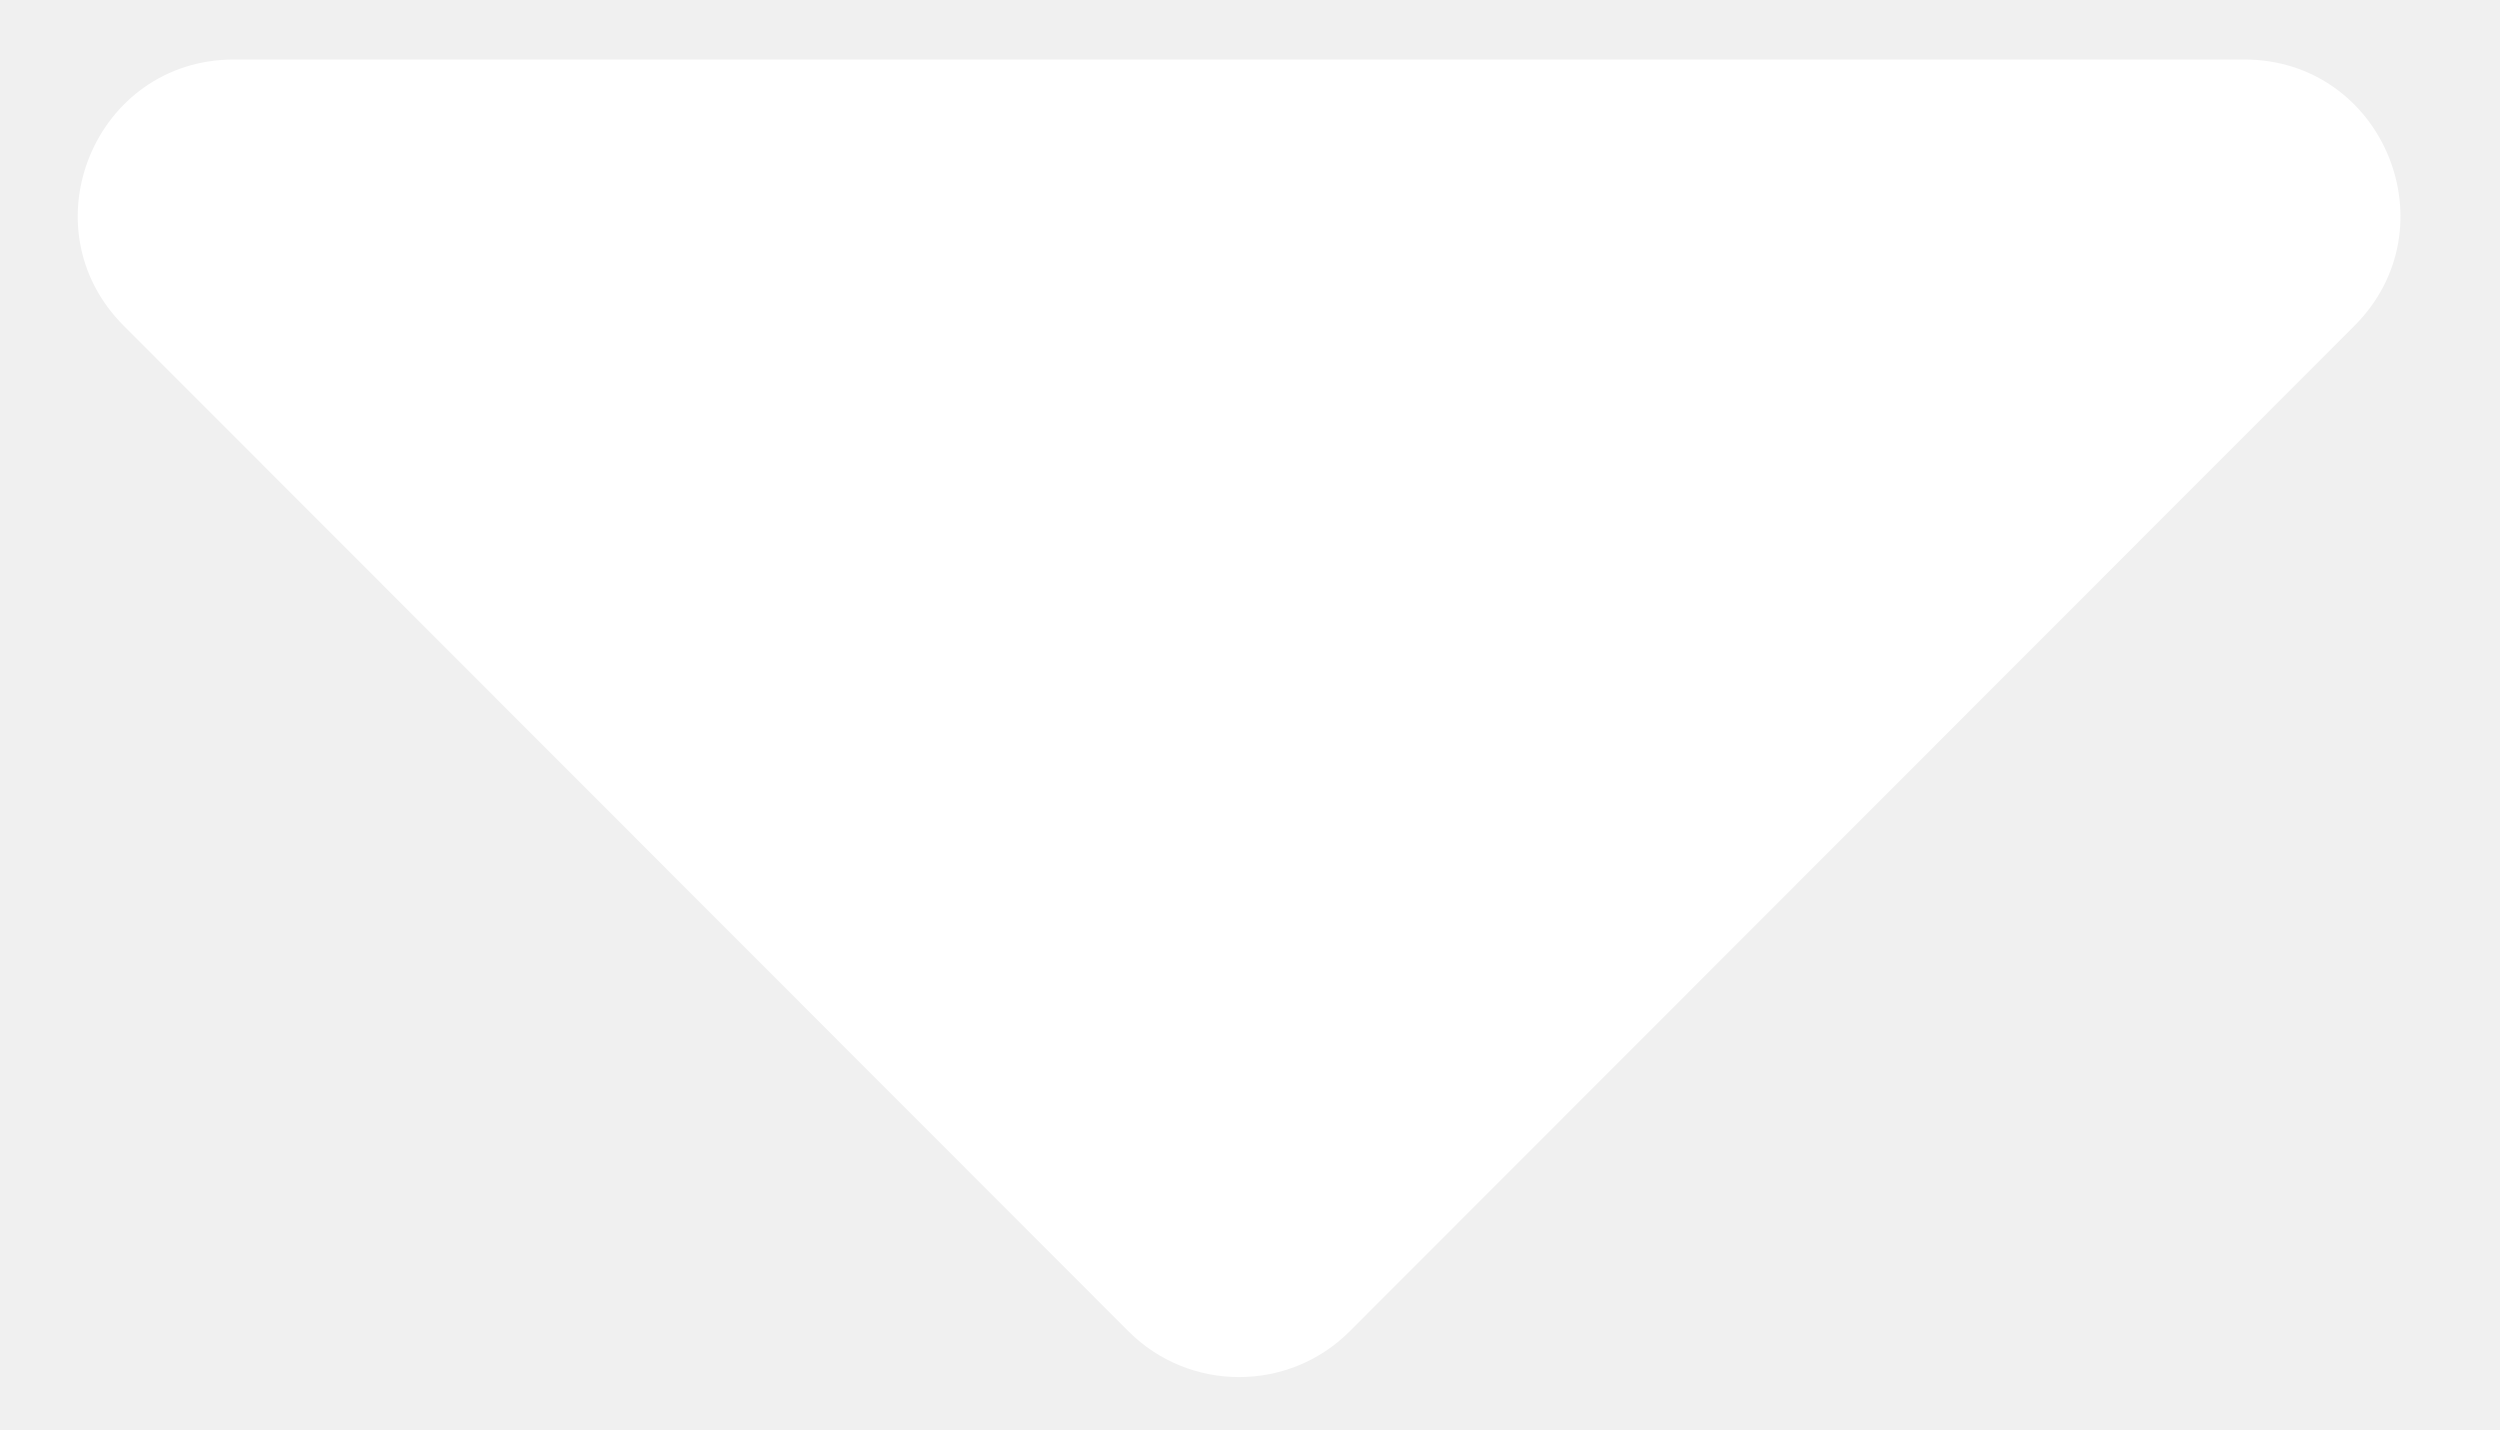
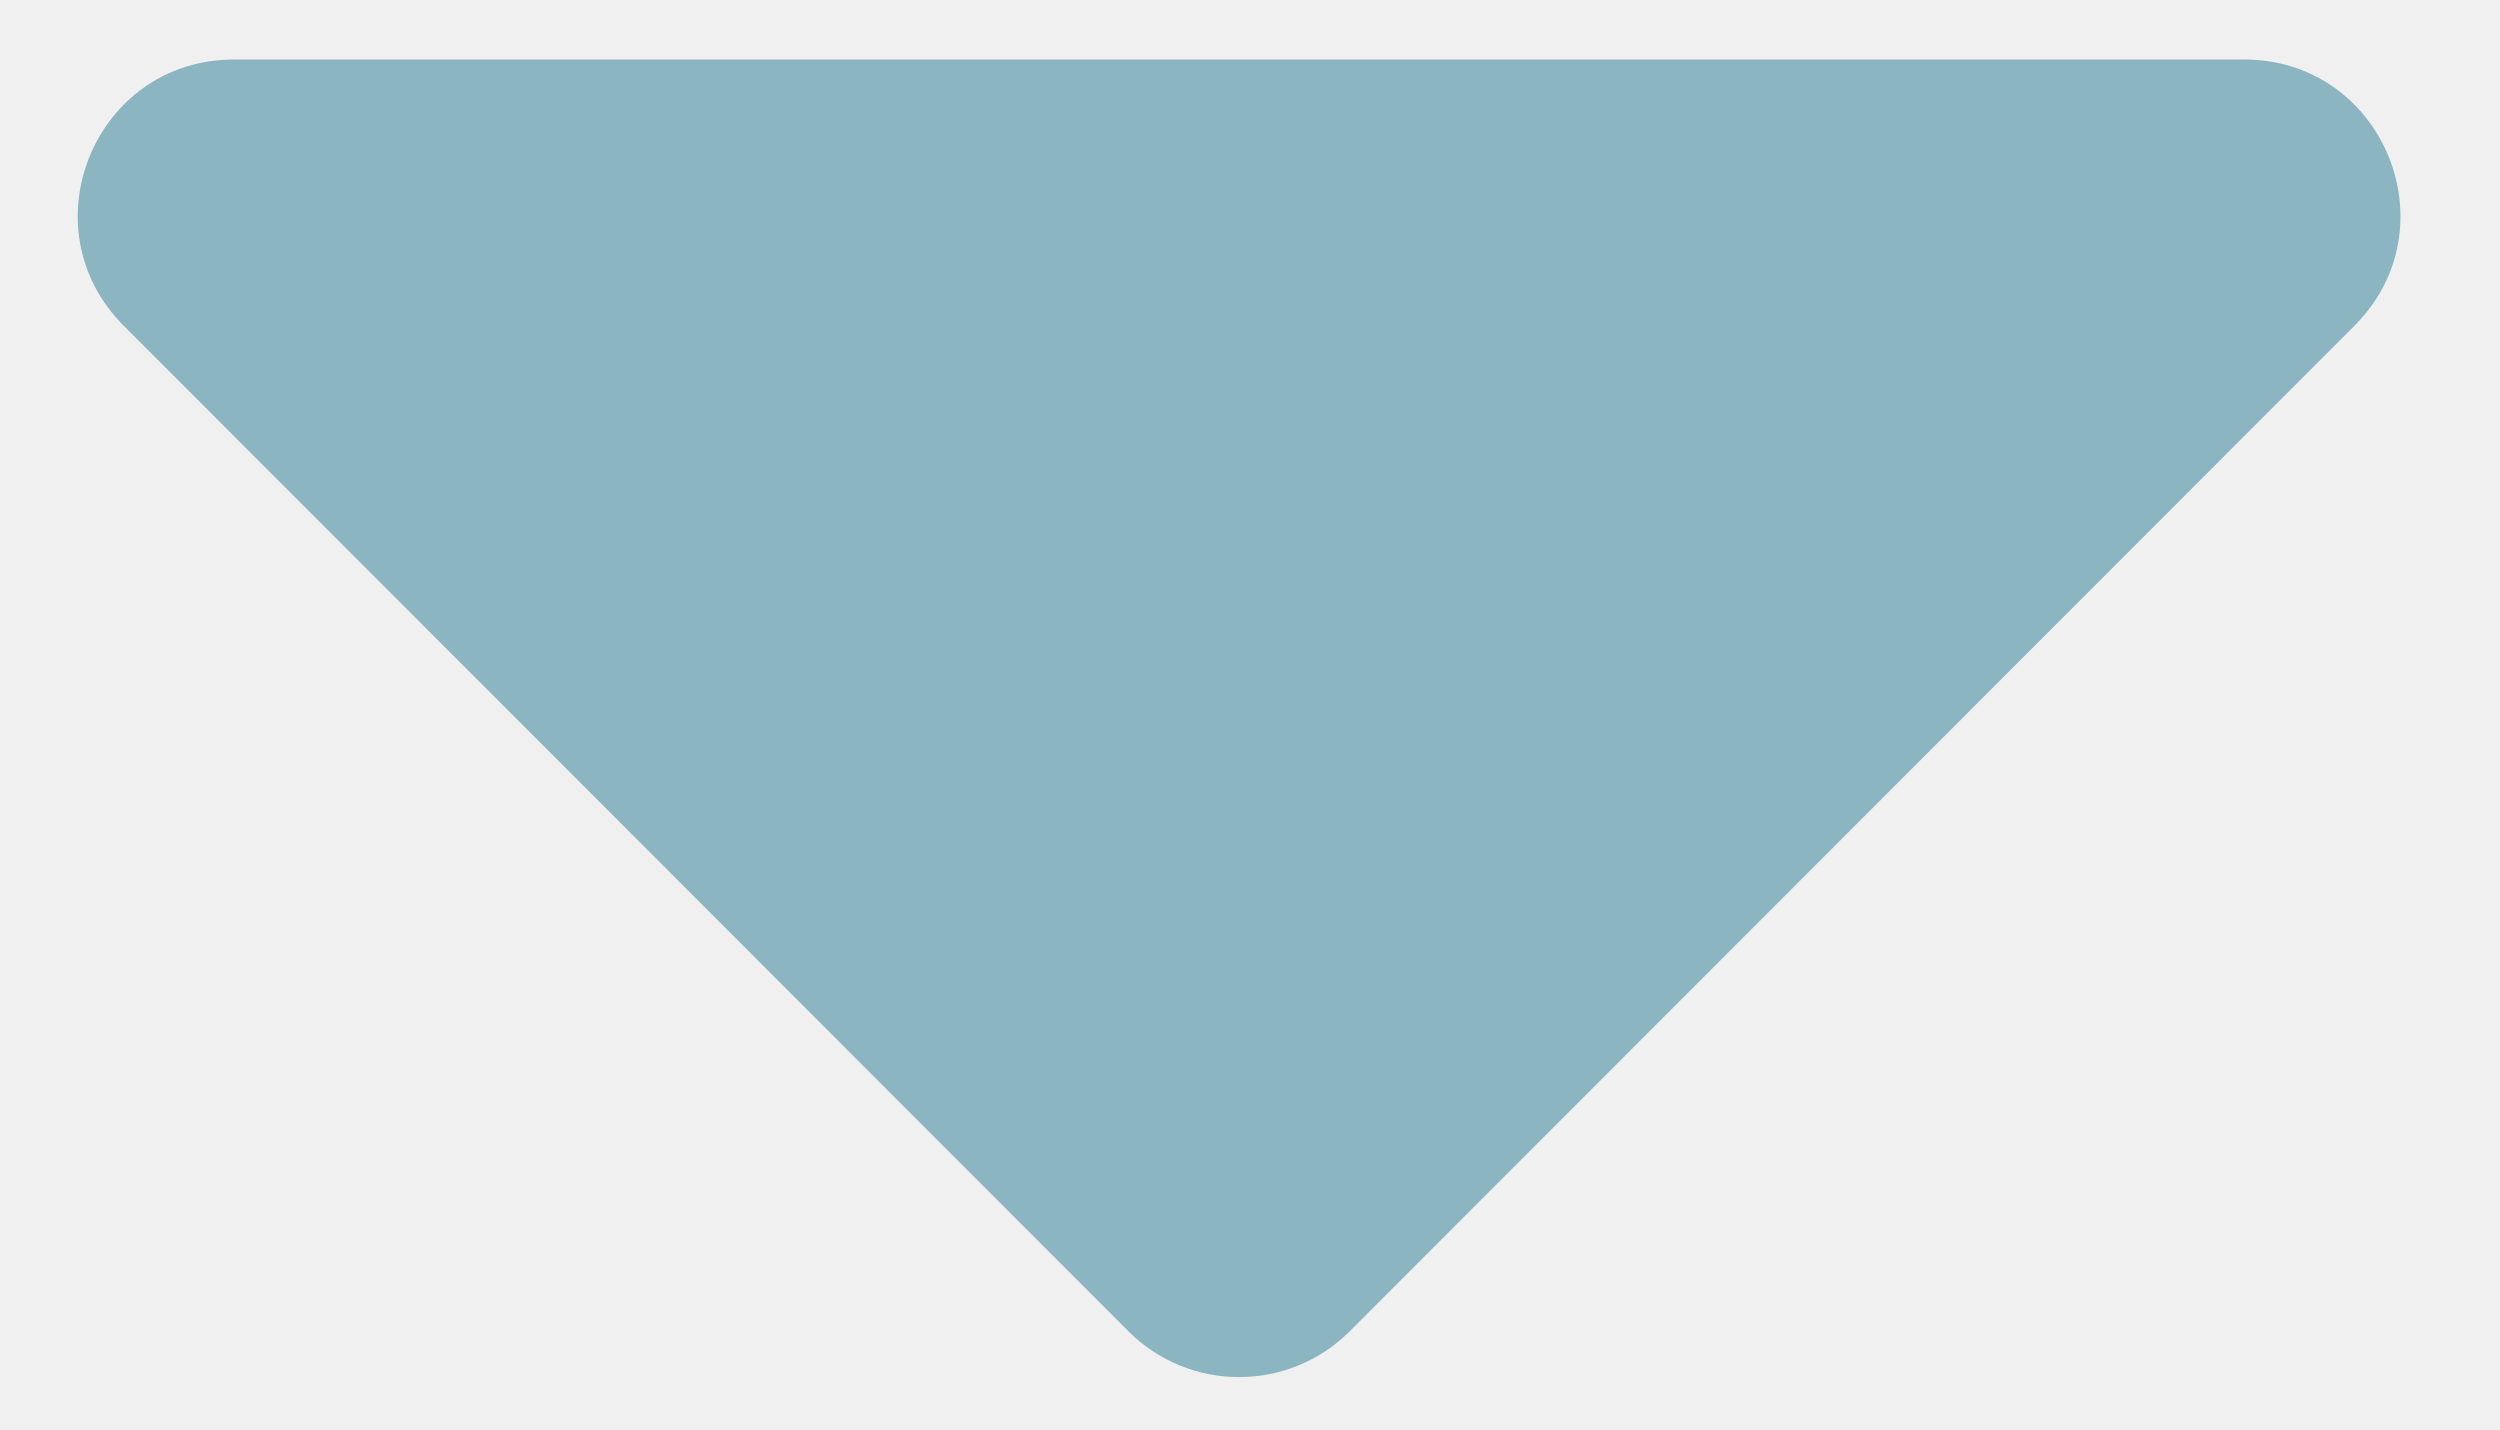
<svg xmlns="http://www.w3.org/2000/svg" height="183" width="320" id="svg4" version="1.1" viewBox="0 0 320 183" role="img" class="svg-inline--fa fa-caret-down fa-w-10" data-icon="caret-down" data-prefix="fas" focusable="false" aria-hidden="true">
  <defs id="defs8" />
-   <path id="path2" d="M 29.954,7.616 H 287.254 c 17.8,0 26.7,21.5 14.1,34.1 l -128.6,128.7 c -7.8,7.8 -20.5,7.8 -28.3,0 L 15.854,41.716 c -12.6,-12.6 -3.7,-34.1 14.1,-34.1 z" fill="#fff" />
+   <path id="path2" d="M 29.954,7.616 H 287.254 c 17.8,0 26.7,21.5 14.1,34.1 l -128.6,128.7 c -7.8,7.8 -20.5,7.8 -28.3,0 L 15.854,41.716 c -12.6,-12.6 -3.7,-34.1 14.1,-34.1 z" fill="#8cb5c2" />
</svg>
